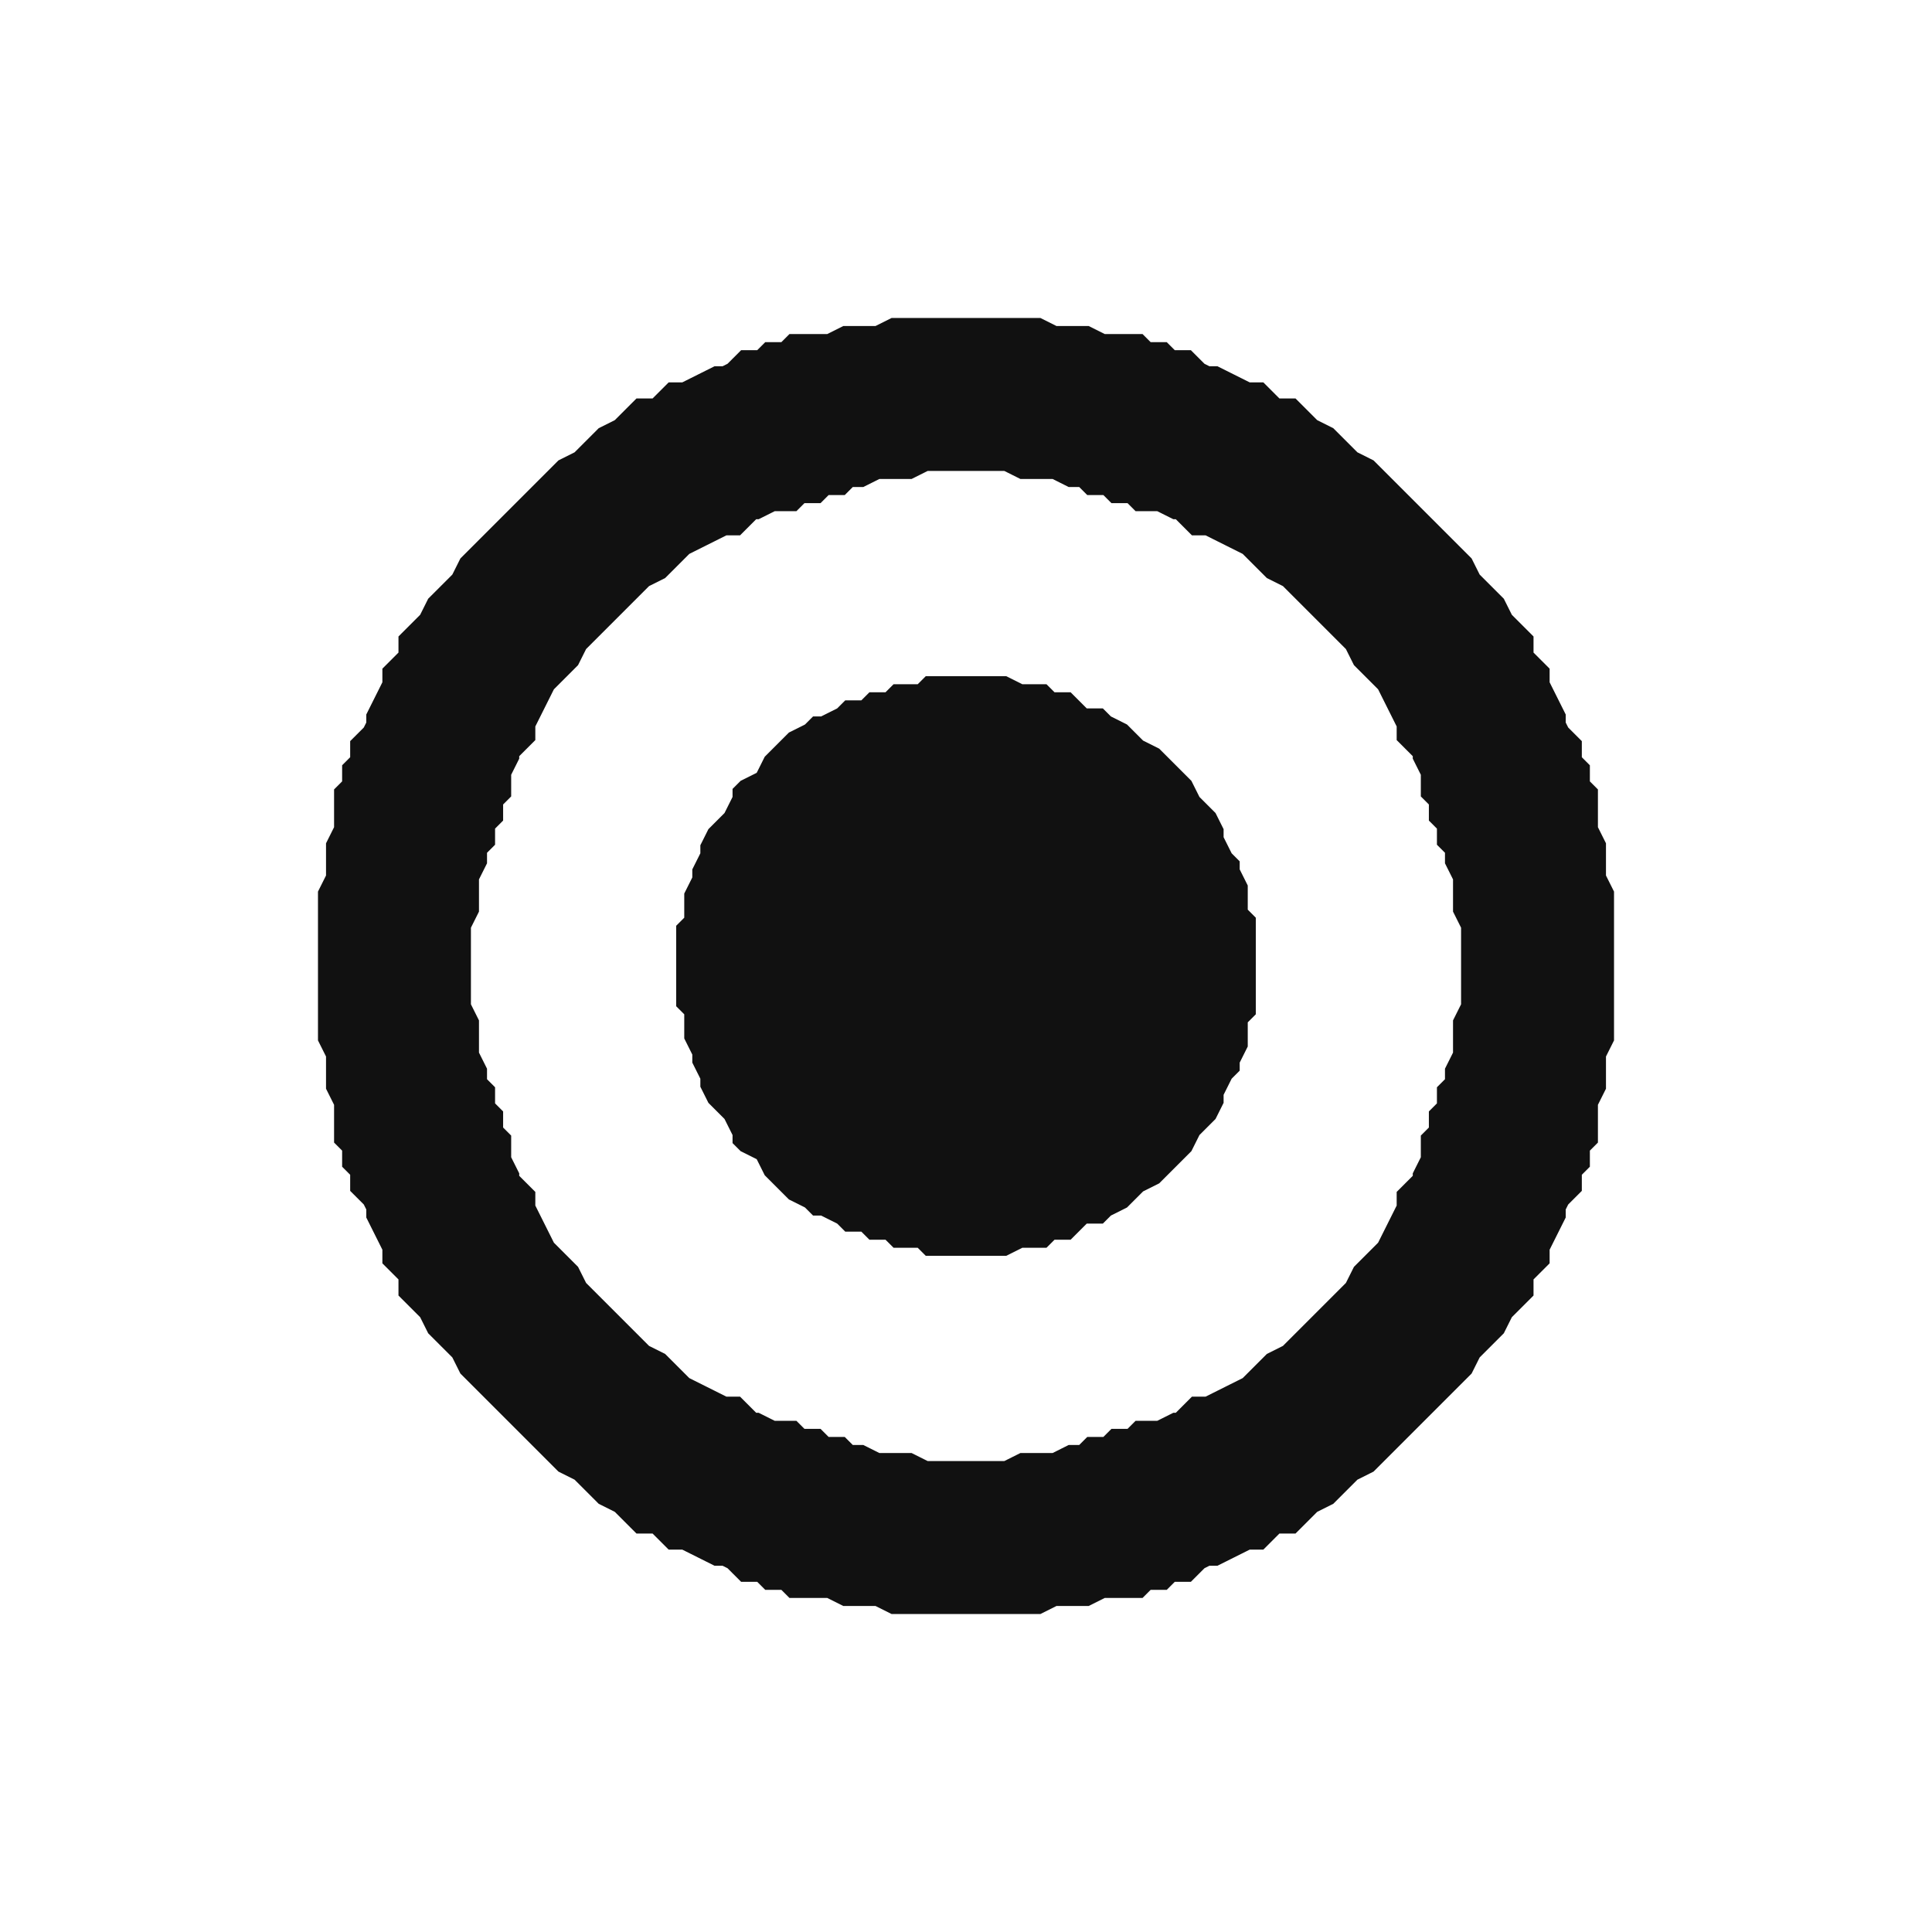
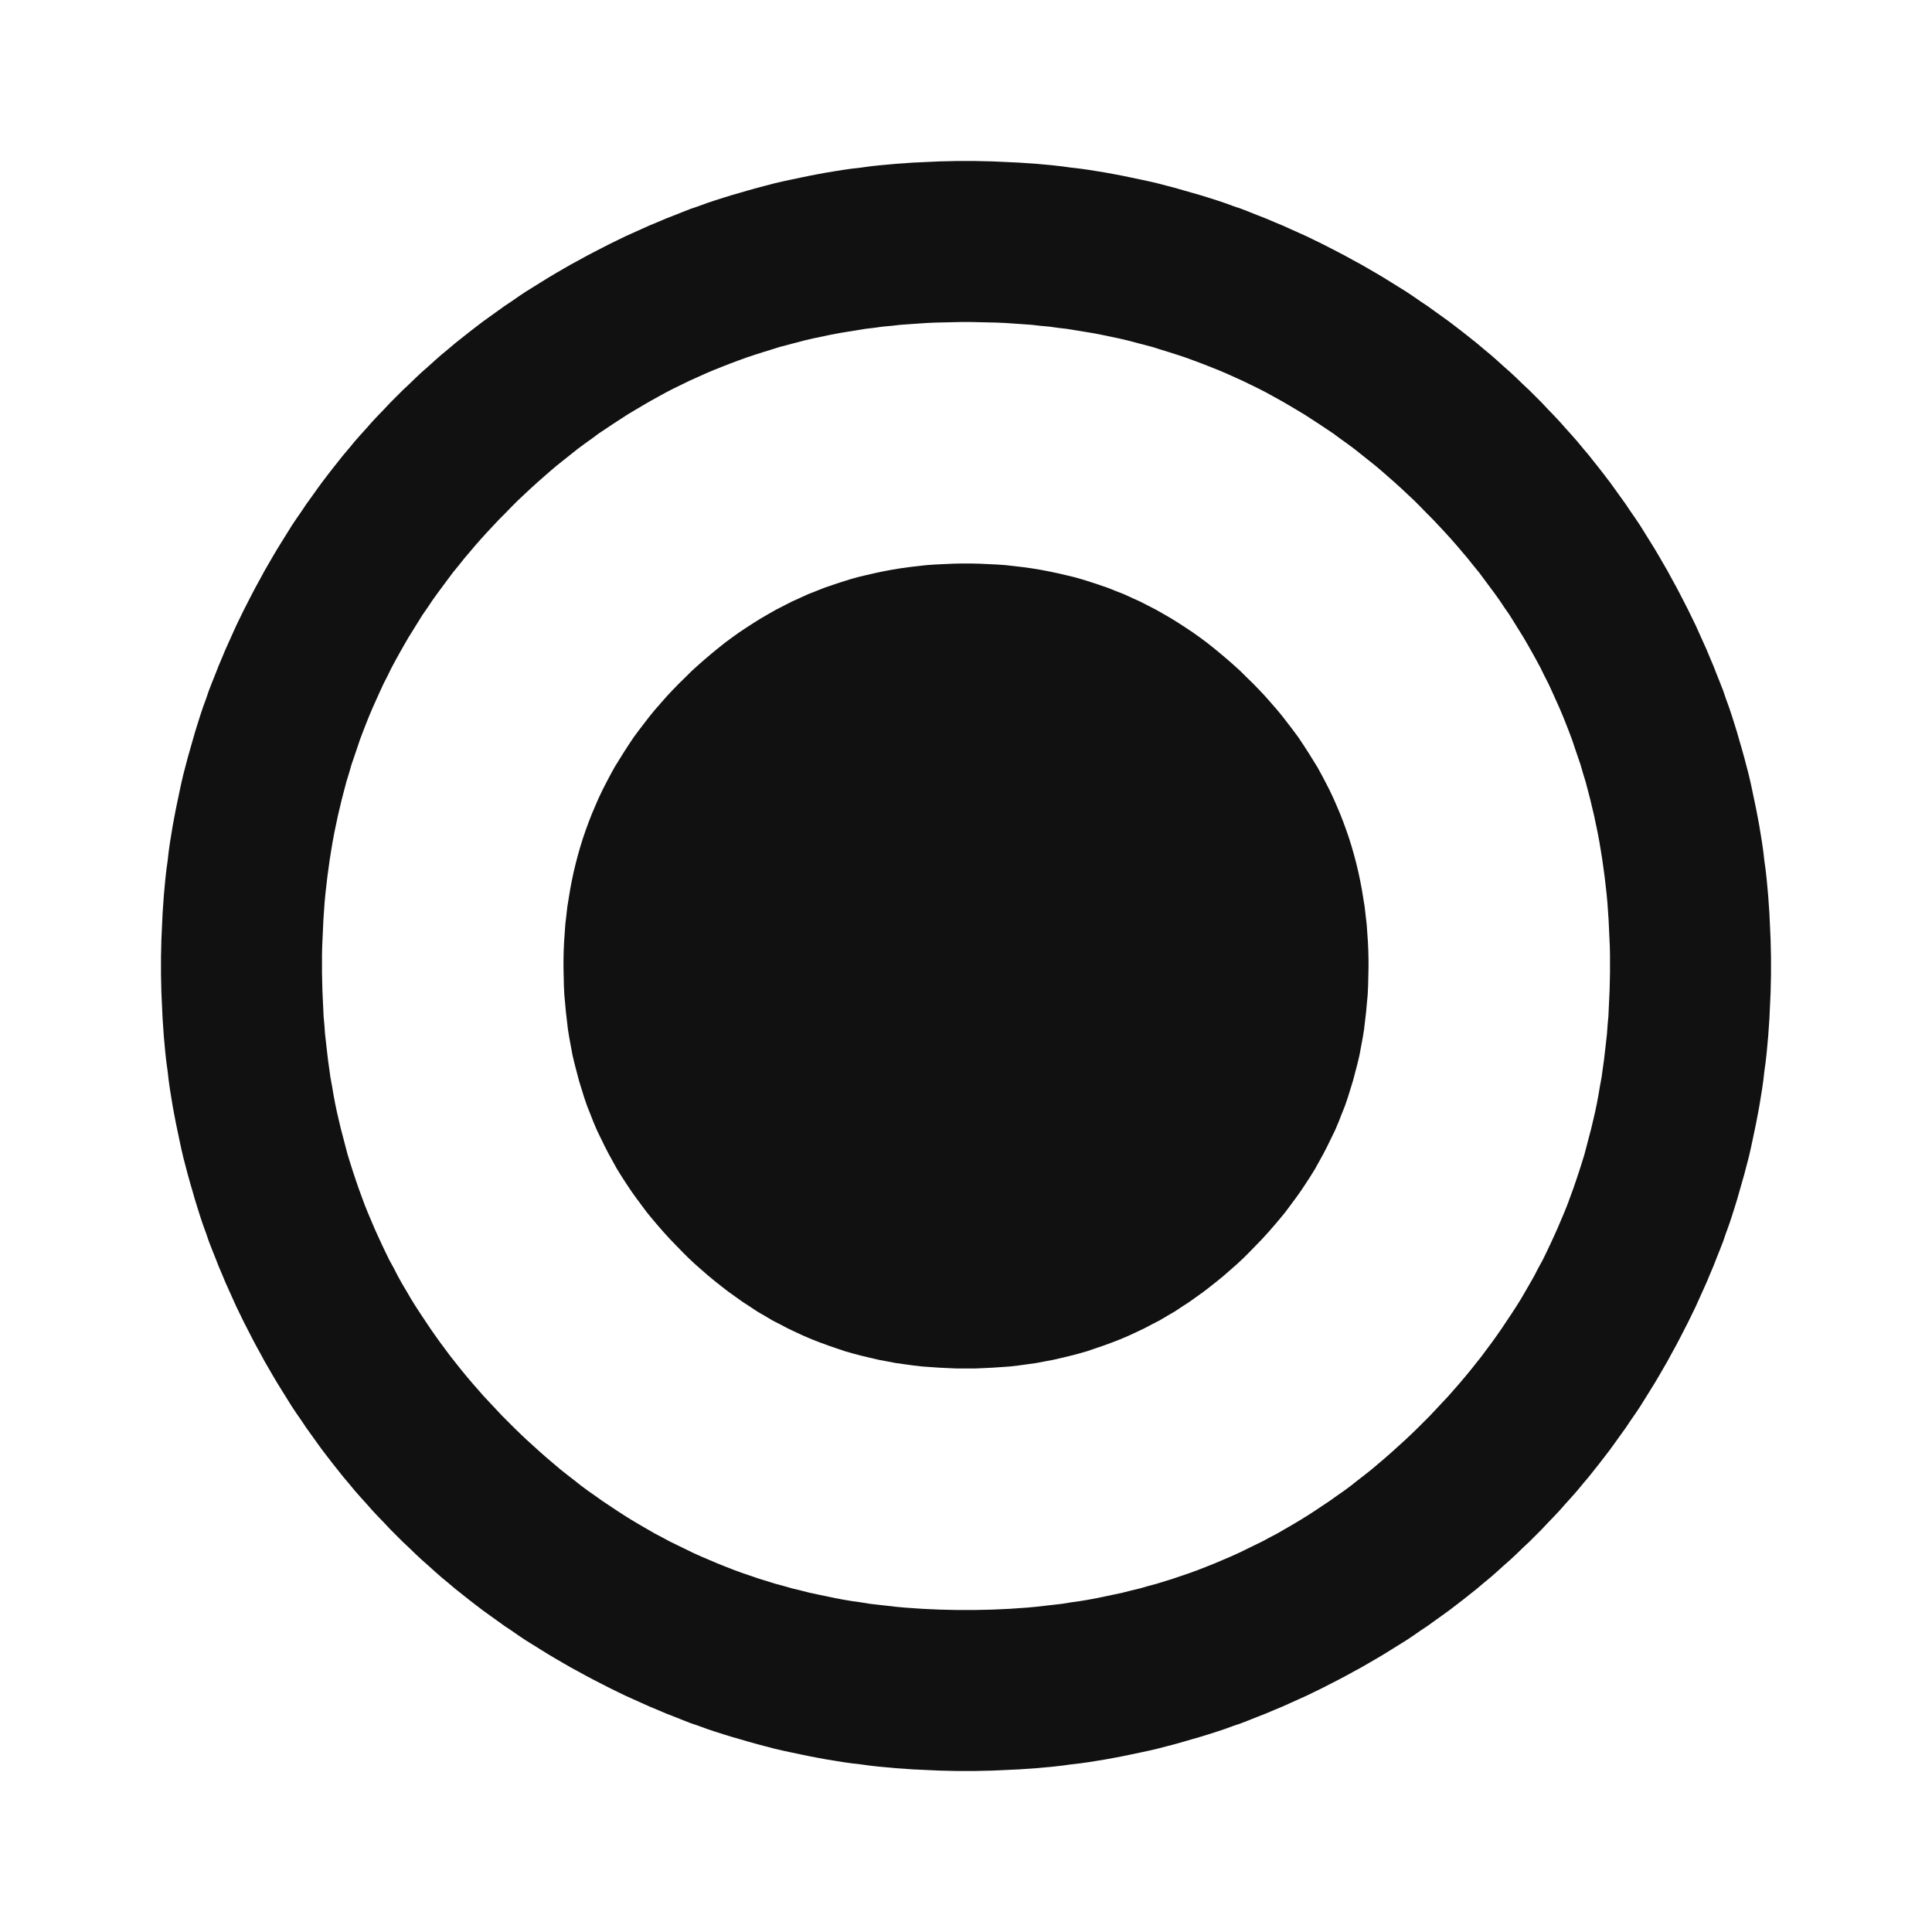
- <svg xmlns="http://www.w3.org/2000/svg" width="22.0" height="22.0" viewBox="0 0 24.0 24.0">
-   <path d="M19.1 12.0L19.1 12.1L19.1 12.3L19.1 12.4L19.1 12.6L19.1 12.7L19.0 12.9L19.0 13.0L19.0 13.2L19.0 13.3L18.9 13.5L18.9 13.6L18.9 13.8L18.8 13.9L18.8 14.1L18.7 14.2L18.7 14.4L18.6 14.5L18.6 14.6L18.5 14.8L18.5 14.9L18.4 15.1L18.3 15.2L18.3 15.3L18.2 15.4L18.1 15.6L18.1 15.7L18.0 15.8L17.9 16.0L17.8 16.1L17.7 16.2L17.6 16.3L17.5 16.5L17.4 16.6L17.3 16.7L17.2 16.8L17.1 16.9L17.0 17.0L16.9 17.1L16.8 17.2L16.7 17.3L16.6 17.4L16.5 17.5L16.3 17.6L16.2 17.7L16.1 17.8L16.0 17.9L15.8 18.0L15.7 18.1L15.6 18.1L15.4 18.2L15.3 18.3L15.2 18.3L15.1 18.4L14.9 18.5L14.8 18.5L14.6 18.6L14.5 18.6L14.4 18.7L14.2 18.7L14.1 18.8L13.9 18.8L13.8 18.9L13.6 18.9L13.5 18.9L13.3 19.0L13.2 19.0L13.0 19.0L12.9 19.0L12.7 19.1L12.6 19.1L12.4 19.1L12.3 19.1L12.1 19.1L12.0 19.1L11.9 19.1L11.7 19.1L11.6 19.1L11.4 19.1L11.3 19.1L11.1 19.0L11.0 19.0L10.8 19.0L10.7 19.0L10.5 18.9L10.4 18.9L10.2 18.9L10.1 18.8L9.9 18.8L9.8 18.7L9.6 18.7L9.5 18.6L9.4 18.6L9.2 18.5L9.1 18.5L8.9 18.4L8.8 18.3L8.7 18.3L8.6 18.2L8.4 18.1L8.3 18.1L8.2 18.0L8.0 17.9L7.9 17.8L7.8 17.7L7.7 17.6L7.5 17.5L7.4 17.4L7.3 17.3L7.2 17.2L7.1 17.1L7.0 17.0L6.9 16.9L6.8 16.8L6.7 16.7L6.6 16.6L6.5 16.5L6.4 16.3L6.3 16.2L6.2 16.1L6.1 16.0L6.0 15.8L5.9 15.7L5.9 15.6L5.8 15.4L5.7 15.3L5.7 15.2L5.6 15.1L5.5 14.9L5.5 14.8L5.4 14.6L5.4 14.5L5.3 14.4L5.3 14.2L5.2 14.1L5.2 13.9L5.1 13.8L5.1 13.6L5.1 13.5L5.0 13.3L5.0 13.2L5.0 13.0L5.0 12.9L4.9 12.7L4.9 12.6L4.9 12.4L4.9 12.3L4.9 12.1L4.9 12.0L4.9 11.9L4.9 11.7L4.9 11.6L4.9 11.4L4.9 11.3L5.0 11.1L5.0 11.0L5.0 10.8L5.0 10.7L5.1 10.5L5.1 10.4L5.1 10.2L5.2 10.1L5.2 9.9L5.3 9.8L5.3 9.6L5.4 9.5L5.4 9.4L5.5 9.2L5.5 9.1L5.6 8.9L5.7 8.8L5.7 8.7L5.8 8.6L5.9 8.4L5.9 8.3L6.0 8.2L6.1 8.0L6.2 7.9L6.3 7.8L6.4 7.7L6.5 7.5L6.6 7.4L6.7 7.3L6.8 7.2L6.9 7.1L7.0 7.0L7.1 6.9L7.2 6.8L7.3 6.7L7.4 6.6L7.5 6.5L7.7 6.4L7.8 6.3L7.9 6.2L8.0 6.1L8.2 6.0L8.3 5.9L8.4 5.9L8.6 5.8L8.7 5.7L8.8 5.7L8.9 5.6L9.1 5.5L9.2 5.5L9.4 5.4L9.5 5.4L9.6 5.3L9.8 5.3L9.9 5.2L10.1 5.2L10.2 5.1L10.4 5.1L10.5 5.1L10.7 5.0L10.8 5.0L11.0 5.0L11.1 5.0L11.3 4.9L11.4 4.9L11.6 4.9L11.7 4.9L11.9 4.9L12.0 4.9L12.1 4.9L12.3 4.9L12.4 4.9L12.6 4.9L12.7 4.9L12.9 5.0L13.0 5.0L13.2 5.0L13.3 5.0L13.5 5.1L13.6 5.1L13.8 5.1L13.9 5.2L14.1 5.2L14.2 5.3L14.4 5.3L14.5 5.4L14.6 5.4L14.8 5.5L14.9 5.5L15.1 5.6L15.2 5.7L15.3 5.7L15.4 5.8L15.6 5.9L15.7 5.9L15.8 6.0L16.0 6.1L16.1 6.2L16.2 6.3L16.3 6.4L16.5 6.5L16.6 6.6L16.7 6.7L16.8 6.8L16.9 6.9L17.0 7.0L17.1 7.1L17.2 7.2L17.3 7.3L17.4 7.4L17.5 7.5L17.6 7.7L17.7 7.8L17.8 7.9L17.9 8.0L18.0 8.2L18.1 8.3L18.1 8.4L18.2 8.6L18.3 8.7L18.3 8.8L18.4 8.9L18.5 9.1L18.5 9.2L18.6 9.4L18.6 9.5L18.7 9.6L18.7 9.8L18.8 9.9L18.8 10.1L18.9 10.2L18.9 10.4L18.9 10.5L19.0 10.7L19.0 10.8L19.0 11.0L19.0 11.1L19.1 11.3L19.1 11.4L19.1 11.6L19.1 11.7L19.1 11.9L19.1 12.0Z" fill="none" stroke="#111111" stroke-width="1.9" stroke-linecap="round" />
-   <path d="M15.6 12.0L15.6 12.1L15.6 12.3L15.6 12.4L15.6 12.6L15.5 12.7L15.5 12.9L15.5 13.0L15.4 13.2L15.4 13.3L15.3 13.4L15.2 13.6L15.2 13.7L15.1 13.9L15.0 14.0L14.9 14.1L14.8 14.3L14.7 14.4L14.6 14.5L14.5 14.6L14.4 14.7L14.2 14.8L14.1 14.9L14.0 15.0L13.8 15.1L13.7 15.2L13.5 15.2L13.4 15.3L13.3 15.4L13.1 15.4L13.0 15.5L12.8 15.5L12.7 15.5L12.5 15.6L12.4 15.6L12.2 15.6L12.1 15.6L12.0 15.6L11.8 15.6L11.7 15.6L11.5 15.6L11.4 15.5L11.2 15.5L11.1 15.5L11.0 15.4L10.8 15.4L10.7 15.3L10.5 15.3L10.4 15.2L10.2 15.1L10.1 15.1L10.0 15.0L9.8 14.9L9.7 14.8L9.6 14.7L9.5 14.6L9.4 14.4L9.2 14.3L9.1 14.2L9.1 14.1L9.0 13.9L8.9 13.8L8.8 13.7L8.7 13.5L8.7 13.4L8.6 13.2L8.6 13.1L8.5 12.9L8.5 12.8L8.5 12.6L8.4 12.5L8.4 12.4L8.4 12.2L8.4 12.1L8.4 11.9L8.4 11.8L8.4 11.6L8.4 11.5L8.5 11.4L8.5 11.2L8.5 11.1L8.6 10.9L8.6 10.8L8.7 10.6L8.7 10.5L8.8 10.3L8.9 10.2L9.0 10.1L9.1 9.9L9.1 9.8L9.2 9.7L9.4 9.6L9.5 9.4L9.6 9.3L9.7 9.2L9.8 9.1L10.0 9.0L10.1 8.9L10.2 8.9L10.4 8.8L10.5 8.7L10.7 8.7L10.8 8.6L11.0 8.6L11.1 8.5L11.2 8.5L11.4 8.5L11.5 8.4L11.7 8.4L11.8 8.4L12.0 8.4L12.1 8.4L12.2 8.4L12.4 8.4L12.5 8.4L12.7 8.5L12.8 8.5L13.0 8.5L13.1 8.6L13.3 8.6L13.4 8.7L13.5 8.8L13.7 8.8L13.8 8.9L14.0 9.0L14.1 9.1L14.2 9.2L14.4 9.3L14.5 9.4L14.6 9.5L14.7 9.6L14.8 9.7L14.9 9.9L15.0 10.0L15.1 10.1L15.2 10.3L15.2 10.4L15.3 10.6L15.4 10.7L15.4 10.8L15.5 11.0L15.5 11.1L15.5 11.3L15.6 11.4L15.6 11.6L15.6 11.7L15.6 11.9L15.6 12.0Z" fill="#111111" />
+ <svg xmlns="http://www.w3.org/2000/svg" width="22.0" height="22.0" viewBox="0 0 960.0 960.0">
+   <path d="M480.0 680.0L484.4 680.0L488.8 679.8L493.1 679.6L497.5 679.3L501.8 679.0L506.1 678.5L510.5 677.9L514.8 677.3L519.0 676.5L523.3 675.7L527.6 674.7L531.8 673.7L536.0 672.6L540.2 671.4L544.3 670.0L548.4 668.6L552.5 667.1L556.6 665.5L560.6 663.8L564.5 662.0L568.5 660.1L572.3 658.1L576.2 656.1L579.9 653.9L583.7 651.7L587.3 649.3L591.0 646.9L594.5 644.4L598.0 641.9L601.5 639.2L604.9 636.5L608.3 633.7L611.5 630.9L614.8 628.0L618.0 625.0L621.1 621.9L624.2 618.7L627.2 615.6L630.2 612.3L633.0 609.1L635.8 605.8L638.6 602.4L641.2 598.9L643.8 595.4L646.3 591.9L648.7 588.3L651.1 584.6L653.4 580.9L655.5 577.1L657.6 573.3L659.6 569.4L661.5 565.5L663.4 561.6L665.1 557.6L666.7 553.5L668.3 549.5L669.7 545.4L671.0 541.2L672.3 537.0L673.4 532.8L674.5 528.6L675.5 524.4L676.3 520.1L677.1 515.8L677.8 511.5L678.3 507.2L678.8 502.9L679.2 498.5L679.6 494.2L679.8 489.9L679.9 485.5L680.0 481.1L680.0 476.7L679.9 472.3L679.7 467.9L679.4 463.6L679.1 459.3L678.6 455.0L678.1 450.6L677.4 446.3L676.7 442.0L675.9 437.8L675.0 433.5L674.0 429.3L672.9 425.1L671.7 420.9L670.4 416.7L669.0 412.6L667.5 408.5L665.9 404.4L664.2 400.4L662.5 396.5L660.6 392.5L658.6 388.6L656.6 384.8L654.5 381.0L652.2 377.3L649.9 373.6L647.5 369.9L645.1 366.3L642.5 362.8L639.9 359.4L637.2 355.9L634.4 352.5L631.6 349.3L628.7 346.0L625.7 342.8L622.7 339.7L619.5 336.6L616.4 333.5L613.2 330.6L609.9 327.7L606.6 324.9L603.2 322.1L599.8 319.4L596.3 316.8L592.8 314.3L589.2 311.9L585.5 309.5L581.8 307.2L578.0 305.0L574.3 302.9L570.4 300.9L566.5 298.9L562.5 297.1L558.6 295.3L554.5 293.7L550.5 292.1L546.4 290.7L542.2 289.3L538.1 288.0L533.9 286.8L529.7 285.8L525.4 284.8L521.1 283.9L516.9 283.1L512.6 282.4L508.3 281.8L504.0 281.3L499.6 280.8L495.3 280.5L491.0 280.3L486.6 280.1L482.2 280.0L477.8 280.0L473.4 280.1L469.0 280.3L464.7 280.5L460.4 280.8L456.0 281.3L451.7 281.8L447.4 282.4L443.1 283.1L438.9 283.9L434.6 284.8L430.3 285.8L426.1 286.8L421.9 288.0L417.8 289.3L413.6 290.7L409.5 292.1L405.5 293.7L401.4 295.3L397.5 297.1L393.5 298.9L389.6 300.9L385.7 302.9L382.0 305.0L378.2 307.2L374.5 309.5L370.8 311.9L367.2 314.3L363.7 316.8L360.2 319.4L356.8 322.1L353.4 324.9L350.1 327.7L346.8 330.6L343.6 333.5L340.5 336.6L337.3 339.7L334.3 342.8L331.3 346.0L328.4 349.3L325.6 352.5L322.8 355.9L320.1 359.4L317.5 362.8L314.9 366.3L312.5 369.9L310.1 373.6L307.8 377.3L305.5 381.0L303.4 384.8L301.4 388.6L299.4 392.5L297.5 396.5L295.8 400.4L294.1 404.4L292.5 408.5L291.0 412.6L289.6 416.7L288.3 420.9L287.1 425.1L286.0 429.3L285.0 433.5L284.1 437.8L283.3 442.0L282.6 446.3L281.9 450.6L281.4 455.0L280.9 459.3L280.6 463.6L280.3 467.9L280.1 472.3L280.0 476.7L280.0 481.1L280.1 485.5L280.2 489.9L280.4 494.2L280.8 498.5L281.2 502.9L281.7 507.2L282.2 511.5L282.9 515.8L283.7 520.1L284.5 524.4L285.5 528.6L286.6 532.8L287.7 537.0L289.0 541.2L290.3 545.4L291.7 549.5L293.3 553.5L294.9 557.6L296.6 561.6L298.5 565.5L300.4 569.4L302.4 573.3L304.5 577.1L306.6 580.9L308.9 584.6L311.3 588.3L313.7 591.9L316.2 595.4L318.8 598.9L321.4 602.4L324.2 605.8L327.0 609.1L329.8 612.3L332.8 615.6L335.8 618.7L338.9 621.9L342.0 625.0L345.2 628.0L348.5 630.9L351.7 633.7L355.1 636.5L358.5 639.2L362.0 641.9L365.5 644.4L369.0 646.9L372.7 649.3L376.3 651.7L380.1 653.9L383.8 656.1L387.7 658.1L391.5 660.1L395.5 662.0L399.4 663.8L403.4 665.5L407.5 667.1L411.6 668.6L415.7 670.0L419.8 671.4L424.0 672.6L428.2 673.7L432.4 674.7L436.7 675.7L441.0 676.5L445.2 677.3L449.5 677.9L453.9 678.5L458.2 679.0L462.5 679.3L466.9 679.6L471.2 679.8L475.6 680.0L480.0 680.0ZM480.0 880.0L475.6 880.0L471.2 879.9L466.8 879.8L462.4 879.6L458.1 879.4L453.7 879.2L449.4 878.9L445.1 878.6L440.7 878.2L436.4 877.8L432.0 877.3L427.7 876.7L423.3 876.2L419.0 875.6L414.7 874.9L410.4 874.2L406.1 873.4L401.9 872.6L397.6 871.7L393.3 870.8L389.1 869.9L384.8 868.9L380.6 867.8L376.4 866.7L372.1 865.5L368.0 864.3L363.8 863.1L359.6 861.8L355.5 860.5L351.3 859.1L347.2 857.6L343.1 856.2L339.0 854.6L335.0 853.0L330.9 851.4L326.9 849.7L322.8 848.0L318.8 846.2L314.8 844.4L310.8 842.6L306.9 840.7L303.0 838.8L299.1 836.8L295.2 834.8L291.4 832.8L287.6 830.7L283.7 828.6L279.9 826.4L276.1 824.2L272.4 822.0L268.7 819.7L265.0 817.4L261.3 815.1L257.7 812.7L254.1 810.2L250.5 807.8L246.9 805.2L243.4 802.7L239.8 800.1L236.4 797.5L232.9 794.8L229.5 792.1L226.1 789.4L222.8 786.6L219.4 783.8L216.1 780.9L212.9 778.0L209.6 775.1L206.4 772.1L203.3 769.1L200.1 766.1L197.0 763.0L193.9 759.9L190.9 756.7L187.9 753.6L184.9 750.4L182.0 747.1L179.1 743.9L176.2 740.6L173.4 737.2L170.6 733.9L167.9 730.5L165.2 727.1L162.5 723.6L159.9 720.2L157.3 716.6L154.8 713.1L152.2 709.5L149.8 705.9L147.3 702.3L144.9 698.7L142.6 695.0L140.3 691.3L138.0 687.6L135.8 683.9L133.6 680.1L131.4 676.3L129.3 672.4L127.2 668.6L125.2 664.8L123.2 660.9L121.2 657.0L119.3 653.1L117.4 649.2L115.6 645.2L113.8 641.2L112.0 637.2L110.3 633.1L108.6 629.1L107.0 625.0L105.4 621.0L103.8 616.9L102.4 612.8L100.9 608.7L99.5 604.5L98.2 600.4L96.9 596.2L95.7 592.0L94.5 587.9L93.3 583.6L92.2 579.4L91.1 575.2L90.1 570.9L89.2 566.7L88.3 562.4L87.4 558.1L86.6 553.9L85.8 549.6L85.1 545.3L84.4 541.0L83.8 536.7L83.3 532.3L82.7 528.0L82.2 523.6L81.8 519.3L81.4 514.9L81.1 510.6L80.8 506.3L80.6 501.9L80.4 497.6L80.2 493.2L80.1 488.8L80.0 484.4L80.0 480.0L80.0 475.6L80.1 471.2L80.2 466.8L80.4 462.4L80.6 458.1L80.8 453.7L81.1 449.4L81.4 445.1L81.8 440.7L82.2 436.4L82.7 432.0L83.3 427.7L83.8 423.3L84.4 419.0L85.1 414.7L85.8 410.4L86.6 406.1L87.4 401.9L88.3 397.6L89.2 393.3L90.1 389.1L91.1 384.8L92.2 380.6L93.3 376.4L94.5 372.2L95.7 368.0L96.9 363.8L98.2 359.6L99.5 355.5L100.9 351.3L102.4 347.2L103.8 343.1L105.4 339.0L107.0 335.0L108.6 330.9L110.3 326.9L112.0 322.8L113.8 318.8L115.6 314.8L117.4 310.8L119.3 306.9L121.2 303.0L123.2 299.1L125.2 295.2L127.2 291.4L129.3 287.6L131.4 283.7L133.6 279.9L135.8 276.1L138.0 272.4L140.3 268.7L142.6 265.0L144.9 261.3L147.3 257.7L149.8 254.1L152.2 250.5L154.8 246.9L157.3 243.4L159.9 239.8L162.5 236.4L165.2 232.9L167.9 229.5L170.6 226.1L173.4 222.8L176.2 219.4L179.1 216.1L182.0 212.9L184.9 209.6L187.9 206.4L190.9 203.3L193.9 200.1L197.0 197.0L200.1 193.9L203.3 190.9L206.4 187.9L209.6 184.9L212.9 182.0L216.1 179.1L219.4 176.2L222.8 173.4L226.1 170.6L229.5 167.9L232.9 165.2L236.4 162.5L239.8 159.9L243.4 157.3L246.9 154.8L250.5 152.2L254.1 149.8L257.7 147.3L261.3 144.9L265.0 142.6L268.7 140.3L272.4 138.0L276.1 135.8L279.9 133.6L283.7 131.4L287.6 129.3L291.4 127.2L295.2 125.2L299.1 123.2L303.0 121.2L306.9 119.3L310.8 117.4L314.8 115.6L318.8 113.8L322.8 112.0L326.9 110.3L330.9 108.6L335.0 107.0L339.0 105.4L343.1 103.8L347.2 102.4L351.3 100.9L355.5 99.5L359.6 98.2L363.8 96.9L368.0 95.7L372.1 94.5L376.4 93.3L380.6 92.2L384.8 91.1L389.1 90.1L393.3 89.2L397.6 88.3L401.9 87.4L406.1 86.6L410.4 85.8L414.7 85.1L419.0 84.4L423.3 83.8L427.7 83.3L432.0 82.7L436.4 82.2L440.7 81.8L445.1 81.4L449.4 81.1L453.7 80.8L458.1 80.6L462.4 80.4L466.8 80.2L471.2 80.1L475.6 80.0L480.0 80.0L484.4 80.0L488.8 80.1L493.2 80.2L497.6 80.4L501.9 80.6L506.3 80.8L510.6 81.1L514.9 81.4L519.3 81.8L523.6 82.2L528.0 82.7L532.3 83.3L536.7 83.8L541.0 84.4L545.3 85.1L549.6 85.8L553.9 86.6L558.1 87.4L562.4 88.3L566.7 89.2L570.9 90.1L575.2 91.1L579.4 92.2L583.6 93.3L587.8 94.5L592.0 95.7L596.2 96.9L600.4 98.2L604.5 99.5L608.7 100.9L612.8 102.4L616.9 103.8L621.0 105.4L625.0 107.0L629.1 108.6L633.1 110.3L637.2 112.0L641.2 113.8L645.2 115.6L649.2 117.4L653.1 119.3L657.0 121.2L660.9 123.2L664.8 125.2L668.6 127.2L672.4 129.3L676.3 131.4L680.1 133.6L683.9 135.8L687.6 138.0L691.3 140.3L695.0 142.6L698.7 144.9L702.3 147.3L705.9 149.8L709.5 152.2L713.1 154.8L716.6 157.3L720.2 159.9L723.6 162.5L727.1 165.2L730.5 167.9L733.9 170.6L737.2 173.4L740.6 176.2L743.9 179.1L747.1 182.0L750.4 184.9L753.6 187.9L756.7 190.9L759.9 193.9L763.0 197.0L766.1 200.1L769.1 203.3L772.1 206.4L775.1 209.6L778.0 212.9L780.9 216.1L783.8 219.4L786.6 222.8L789.4 226.1L792.1 229.5L794.8 232.9L797.5 236.4L800.1 239.8L802.7 243.4L805.2 246.9L807.8 250.5L810.2 254.1L812.7 257.7L815.1 261.3L817.4 265.0L819.7 268.7L822.0 272.4L824.2 276.1L826.4 279.9L828.6 283.7L830.7 287.6L832.8 291.4L834.8 295.2L836.8 299.1L838.8 303.0L840.7 306.9L842.6 310.8L844.4 314.8L846.2 318.8L848.0 322.8L849.7 326.9L851.4 330.9L853.0 335.0L854.6 339.0L856.2 343.1L857.6 347.2L859.1 351.3L860.5 355.5L861.8 359.6L863.1 363.8L864.3 368.0L865.5 372.1L866.7 376.4L867.8 380.6L868.9 384.8L869.9 389.1L870.8 393.3L871.7 397.6L872.6 401.9L873.4 406.1L874.2 410.4L874.9 414.7L875.6 419.0L876.2 423.3L876.7 427.7L877.3 432.0L877.8 436.4L878.2 440.7L878.6 445.1L878.9 449.4L879.2 453.7L879.4 458.1L879.6 462.4L879.8 466.8L879.9 471.2L880.0 475.6L880.0 480.0L880.0 484.4L879.9 488.8L879.8 493.2L879.6 497.6L879.4 501.9L879.2 506.3L878.9 510.6L878.6 514.9L878.2 519.3L877.8 523.6L877.3 528.0L876.7 532.3L876.2 536.7L875.6 541.0L874.9 545.3L874.2 549.6L873.4 553.9L872.6 558.1L871.7 562.4L870.8 566.7L869.9 570.9L868.9 575.2L867.8 579.4L866.7 583.6L865.5 587.8L864.3 592.0L863.1 596.2L861.8 600.4L860.5 604.5L859.1 608.7L857.6 612.8L856.2 616.9L854.6 621.0L853.0 625.0L851.4 629.1L849.7 633.1L848.0 637.2L846.2 641.2L844.4 645.2L842.6 649.2L840.7 653.1L838.8 657.0L836.8 660.9L834.8 664.8L832.8 668.6L830.7 672.4L828.6 676.3L826.4 680.1L824.2 683.9L822.0 687.6L819.7 691.3L817.4 695.0L815.1 698.7L812.7 702.3L810.2 705.9L807.8 709.5L805.2 713.1L802.7 716.6L800.1 720.2L797.5 723.6L794.8 727.1L792.1 730.5L789.4 733.9L786.6 737.2L783.8 740.6L780.9 743.9L778.0 747.1L775.1 750.4L772.1 753.6L769.1 756.7L766.1 759.9L763.0 763.0L759.9 766.1L756.7 769.1L753.6 772.1L750.4 775.1L747.1 778.0L743.9 780.9L740.6 783.8L737.2 786.6L733.9 789.4L730.5 792.1L727.1 794.8L723.6 797.5L720.2 800.1L716.6 802.7L713.1 805.2L709.5 807.8L705.9 810.2L702.3 812.7L698.7 815.1L695.0 817.4L691.3 819.7L687.6 822.0L683.9 824.2L680.1 826.4L676.3 828.6L672.4 830.7L668.6 832.8L664.8 834.8L660.9 836.8L657.0 838.8L653.1 840.7L649.2 842.6L645.2 844.4L641.2 846.2L637.2 848.0L633.1 849.7L629.1 851.4L625.0 853.0L621.0 854.6L616.9 856.2L612.8 857.6L608.7 859.1L604.5 860.5L600.4 861.8L596.2 863.1L592.0 864.3L587.9 865.5L583.6 866.7L579.4 867.8L575.2 868.9L570.9 869.9L566.7 870.8L562.4 871.7L558.1 872.6L553.9 873.4L549.6 874.2L545.3 874.9L541.0 875.6L536.7 876.2L532.3 876.7L528.0 877.3L523.6 877.8L519.3 878.2L514.9 878.6L510.6 878.9L506.3 879.2L501.9 879.4L497.6 879.6L493.2 879.8L488.8 879.9L484.4 880.0L480.0 880.0ZM480.0 800.0L484.4 800.0L488.8 799.9L493.2 799.8L497.6 799.6L501.9 799.4L506.2 799.1L510.5 798.8L514.8 798.4L519.2 797.9L523.6 797.4L527.9 796.9L532.2 796.2L536.5 795.6L540.7 794.9L545.0 794.1L549.3 793.2L553.6 792.3L557.8 791.4L562.1 790.3L566.3 789.3L570.5 788.1L574.6 787.0L578.8 785.7L583.0 784.4L587.1 783.0L591.2 781.6L595.3 780.1L599.4 778.5L603.4 776.9L607.4 775.2L611.4 773.5L615.4 771.7L619.3 769.8L623.2 767.9L627.1 766.0L631.0 763.9L634.8 761.9L638.6 759.7L642.4 757.5L646.1 755.3L649.8 753.0L653.5 750.6L657.1 748.2L660.7 745.8L664.2 743.3L667.8 740.8L671.3 738.2L674.7 735.5L678.2 732.8L681.6 730.1L684.9 727.3L688.2 724.5L691.5 721.6L694.7 718.7L697.9 715.8L701.1 712.8L704.3 709.7L707.4 706.6L710.5 703.5L713.5 700.3L716.5 697.1L719.5 693.9L722.4 690.6L725.2 687.4L728.0 684.1L730.8 680.7L733.5 677.3L736.2 673.9L738.8 670.4L741.4 666.9L743.9 663.4L746.4 659.8L748.8 656.2L751.2 652.6L753.6 648.9L755.9 645.2L758.1 641.4L760.3 637.6L762.4 633.9L764.4 630.0L766.5 626.2L768.4 622.3L770.3 618.3L772.1 614.4L773.9 610.4L775.6 606.4L777.3 602.4L778.9 598.4L780.4 594.3L781.9 590.2L783.3 586.1L784.7 581.9L786.0 577.8L787.3 573.6L788.4 569.4L789.5 565.2L790.6 561.0L791.6 556.8L792.6 552.5L793.5 548.2L794.3 543.9L795.0 539.7L795.8 535.4L796.4 531.1L797.0 526.8L797.5 522.5L798.0 518.1L798.5 513.7L798.8 509.4L799.2 505.1L799.4 500.8L799.6 496.5L799.8 492.1L799.9 487.7L800.0 483.3L800.0 478.9L800.0 474.5L799.9 470.1L799.7 465.7L799.5 461.4L799.3 457.0L799.0 452.7L798.7 448.4L798.3 444.1L797.8 439.7L797.3 435.4L796.7 431.0L796.1 426.7L795.4 422.4L794.7 418.2L793.9 413.9L793.0 409.6L792.1 405.3L791.1 401.1L790.1 396.9L789.0 392.7L787.9 388.5L786.6 384.3L785.4 380.1L784.0 376.0L782.6 371.9L781.2 367.7L779.7 363.7L778.1 359.6L776.5 355.6L774.8 351.6L773.0 347.6L771.2 343.6L769.4 339.7L767.4 335.8L765.5 331.9L763.4 328.0L761.3 324.2L759.2 320.5L757.0 316.7L754.7 313.0L752.4 309.3L750.1 305.6L747.6 302.0L745.2 298.4L742.7 294.9L740.1 291.4L737.5 287.9L734.9 284.4L732.1 281.0L729.4 277.6L726.6 274.3L723.8 271.0L720.9 267.7L718.0 264.5L715.0 261.3L712.0 258.1L708.9 255.0L705.8 251.8L702.7 248.7L699.5 245.7L696.3 242.7L693.1 239.8L689.8 236.9L686.6 234.1L683.3 231.3L679.9 228.6L676.4 225.8L673.0 223.1L669.5 220.5L666.0 218.0L662.5 215.4L658.9 213.0L655.3 210.6L651.6 208.2L647.9 205.8L644.2 203.6L640.5 201.4L636.7 199.2L632.9 197.1L629.1 195.0L625.2 193.0L621.3 191.1L617.4 189.2L613.4 187.4L609.4 185.6L605.4 183.9L601.4 182.3L597.3 180.7L593.3 179.2L589.2 177.7L585.0 176.3L580.9 175.0L576.7 173.7L572.6 172.4L568.4 171.3L564.2 170.2L560.0 169.1L555.7 168.1L551.4 167.2L547.1 166.3L542.9 165.5L538.6 164.8L534.3 164.1L530.0 163.4L525.7 162.9L521.4 162.3L517.0 161.9L512.6 161.4L508.4 161.1L504.1 160.8L499.7 160.5L495.4 160.3L491.0 160.2L486.6 160.1L482.2 160.0L477.8 160.0L473.4 160.1L469.0 160.2L464.6 160.3L460.3 160.5L455.9 160.8L451.6 161.1L447.4 161.4L443.0 161.9L438.6 162.3L434.3 162.9L430.0 163.4L425.7 164.1L421.4 164.8L417.1 165.5L412.9 166.3L408.6 167.2L404.3 168.1L400.0 169.1L395.8 170.2L391.6 171.3L387.4 172.4L383.3 173.7L379.1 175.0L375.0 176.3L370.8 177.7L366.7 179.2L362.7 180.7L358.6 182.3L354.6 183.9L350.6 185.6L346.6 187.4L342.6 189.2L338.7 191.1L334.8 193.0L330.9 195.0L327.1 197.1L323.3 199.2L319.5 201.4L315.8 203.6L312.1 205.8L308.4 208.2L304.7 210.6L301.1 213.0L297.5 215.4L294.0 218.0L290.5 220.5L287.0 223.1L283.6 225.8L280.1 228.6L276.7 231.3L273.4 234.1L270.2 236.9L266.9 239.8L263.7 242.7L260.5 245.7L257.3 248.7L254.2 251.8L251.1 255.0L248.0 258.1L245.0 261.3L242.0 264.5L239.1 267.7L236.2 271.0L233.4 274.3L230.6 277.6L227.9 281.0L225.1 284.4L222.5 287.9L219.9 291.4L217.3 294.9L214.8 298.4L212.4 302.0L209.9 305.6L207.6 309.3L205.3 313.0L203.0 316.7L200.8 320.5L198.7 324.2L196.6 328.0L194.5 331.9L192.6 335.8L190.6 339.7L188.8 343.6L187.0 347.6L185.2 351.6L183.5 355.6L181.9 359.6L180.3 363.7L178.8 367.7L177.4 371.9L176.0 376.0L174.6 380.1L173.4 384.3L172.1 388.5L171.0 392.7L169.9 396.9L168.9 401.1L167.9 405.3L167.0 409.6L166.1 413.9L165.3 418.2L164.6 422.4L163.9 426.7L163.3 431.0L162.7 435.4L162.2 439.7L161.7 444.1L161.3 448.4L161.0 452.7L160.7 457.0L160.5 461.4L160.3 465.7L160.1 470.1L160.0 474.5L160.0 478.9L160.0 483.3L160.1 487.7L160.2 492.1L160.4 496.5L160.6 500.8L160.8 505.1L161.2 509.4L161.5 513.7L162.0 518.1L162.5 522.5L163.0 526.8L163.6 531.1L164.2 535.4L165.0 539.7L165.7 543.9L166.5 548.2L167.4 552.5L168.4 556.8L169.4 561.0L170.5 565.2L171.6 569.4L172.7 573.6L174.0 577.8L175.3 581.9L176.7 586.1L178.1 590.2L179.6 594.3L181.1 598.4L182.7 602.4L184.4 606.4L186.1 610.4L187.9 614.4L189.7 618.3L191.6 622.3L193.5 626.2L195.6 630.0L197.6 633.9L199.7 637.7L201.9 641.4L204.1 645.2L206.4 648.9L208.8 652.6L211.2 656.2L213.6 659.8L216.1 663.4L218.6 666.9L221.2 670.4L223.8 673.9L226.5 677.3L229.2 680.7L232.0 684.1L234.8 687.4L237.6 690.6L240.5 693.9L243.5 697.1L246.5 700.3L249.5 703.5L252.6 706.6L255.7 709.7L258.9 712.8L262.1 715.8L265.3 718.7L268.5 721.6L271.8 724.5L275.1 727.3L278.4 730.1L281.8 732.8L285.3 735.5L288.7 738.2L292.2 740.8L295.8 743.3L299.3 745.8L302.9 748.2L306.5 750.6L310.2 753.0L313.9 755.3L317.6 757.5L321.4 759.7L325.2 761.9L329.0 763.9L332.9 766.0L336.8 767.9L340.7 769.8L344.6 771.7L348.6 773.5L352.6 775.2L356.6 776.9L360.6 778.5L364.7 780.1L368.8 781.6L372.9 783.0L377.0 784.4L381.2 785.7L385.4 787.0L389.5 788.1L393.7 789.3L397.9 790.3L402.2 791.4L406.4 792.3L410.7 793.2L415.0 794.1L419.3 794.9L423.5 795.6L427.8 796.2L432.1 796.9L436.4 797.4L440.8 797.9L445.2 798.4L449.5 798.8L453.8 799.1L458.1 799.4L462.4 799.6L466.8 799.8L471.2 799.9L475.6 800.0L480.0 800.0Z" fill="#111111" />
</svg>
